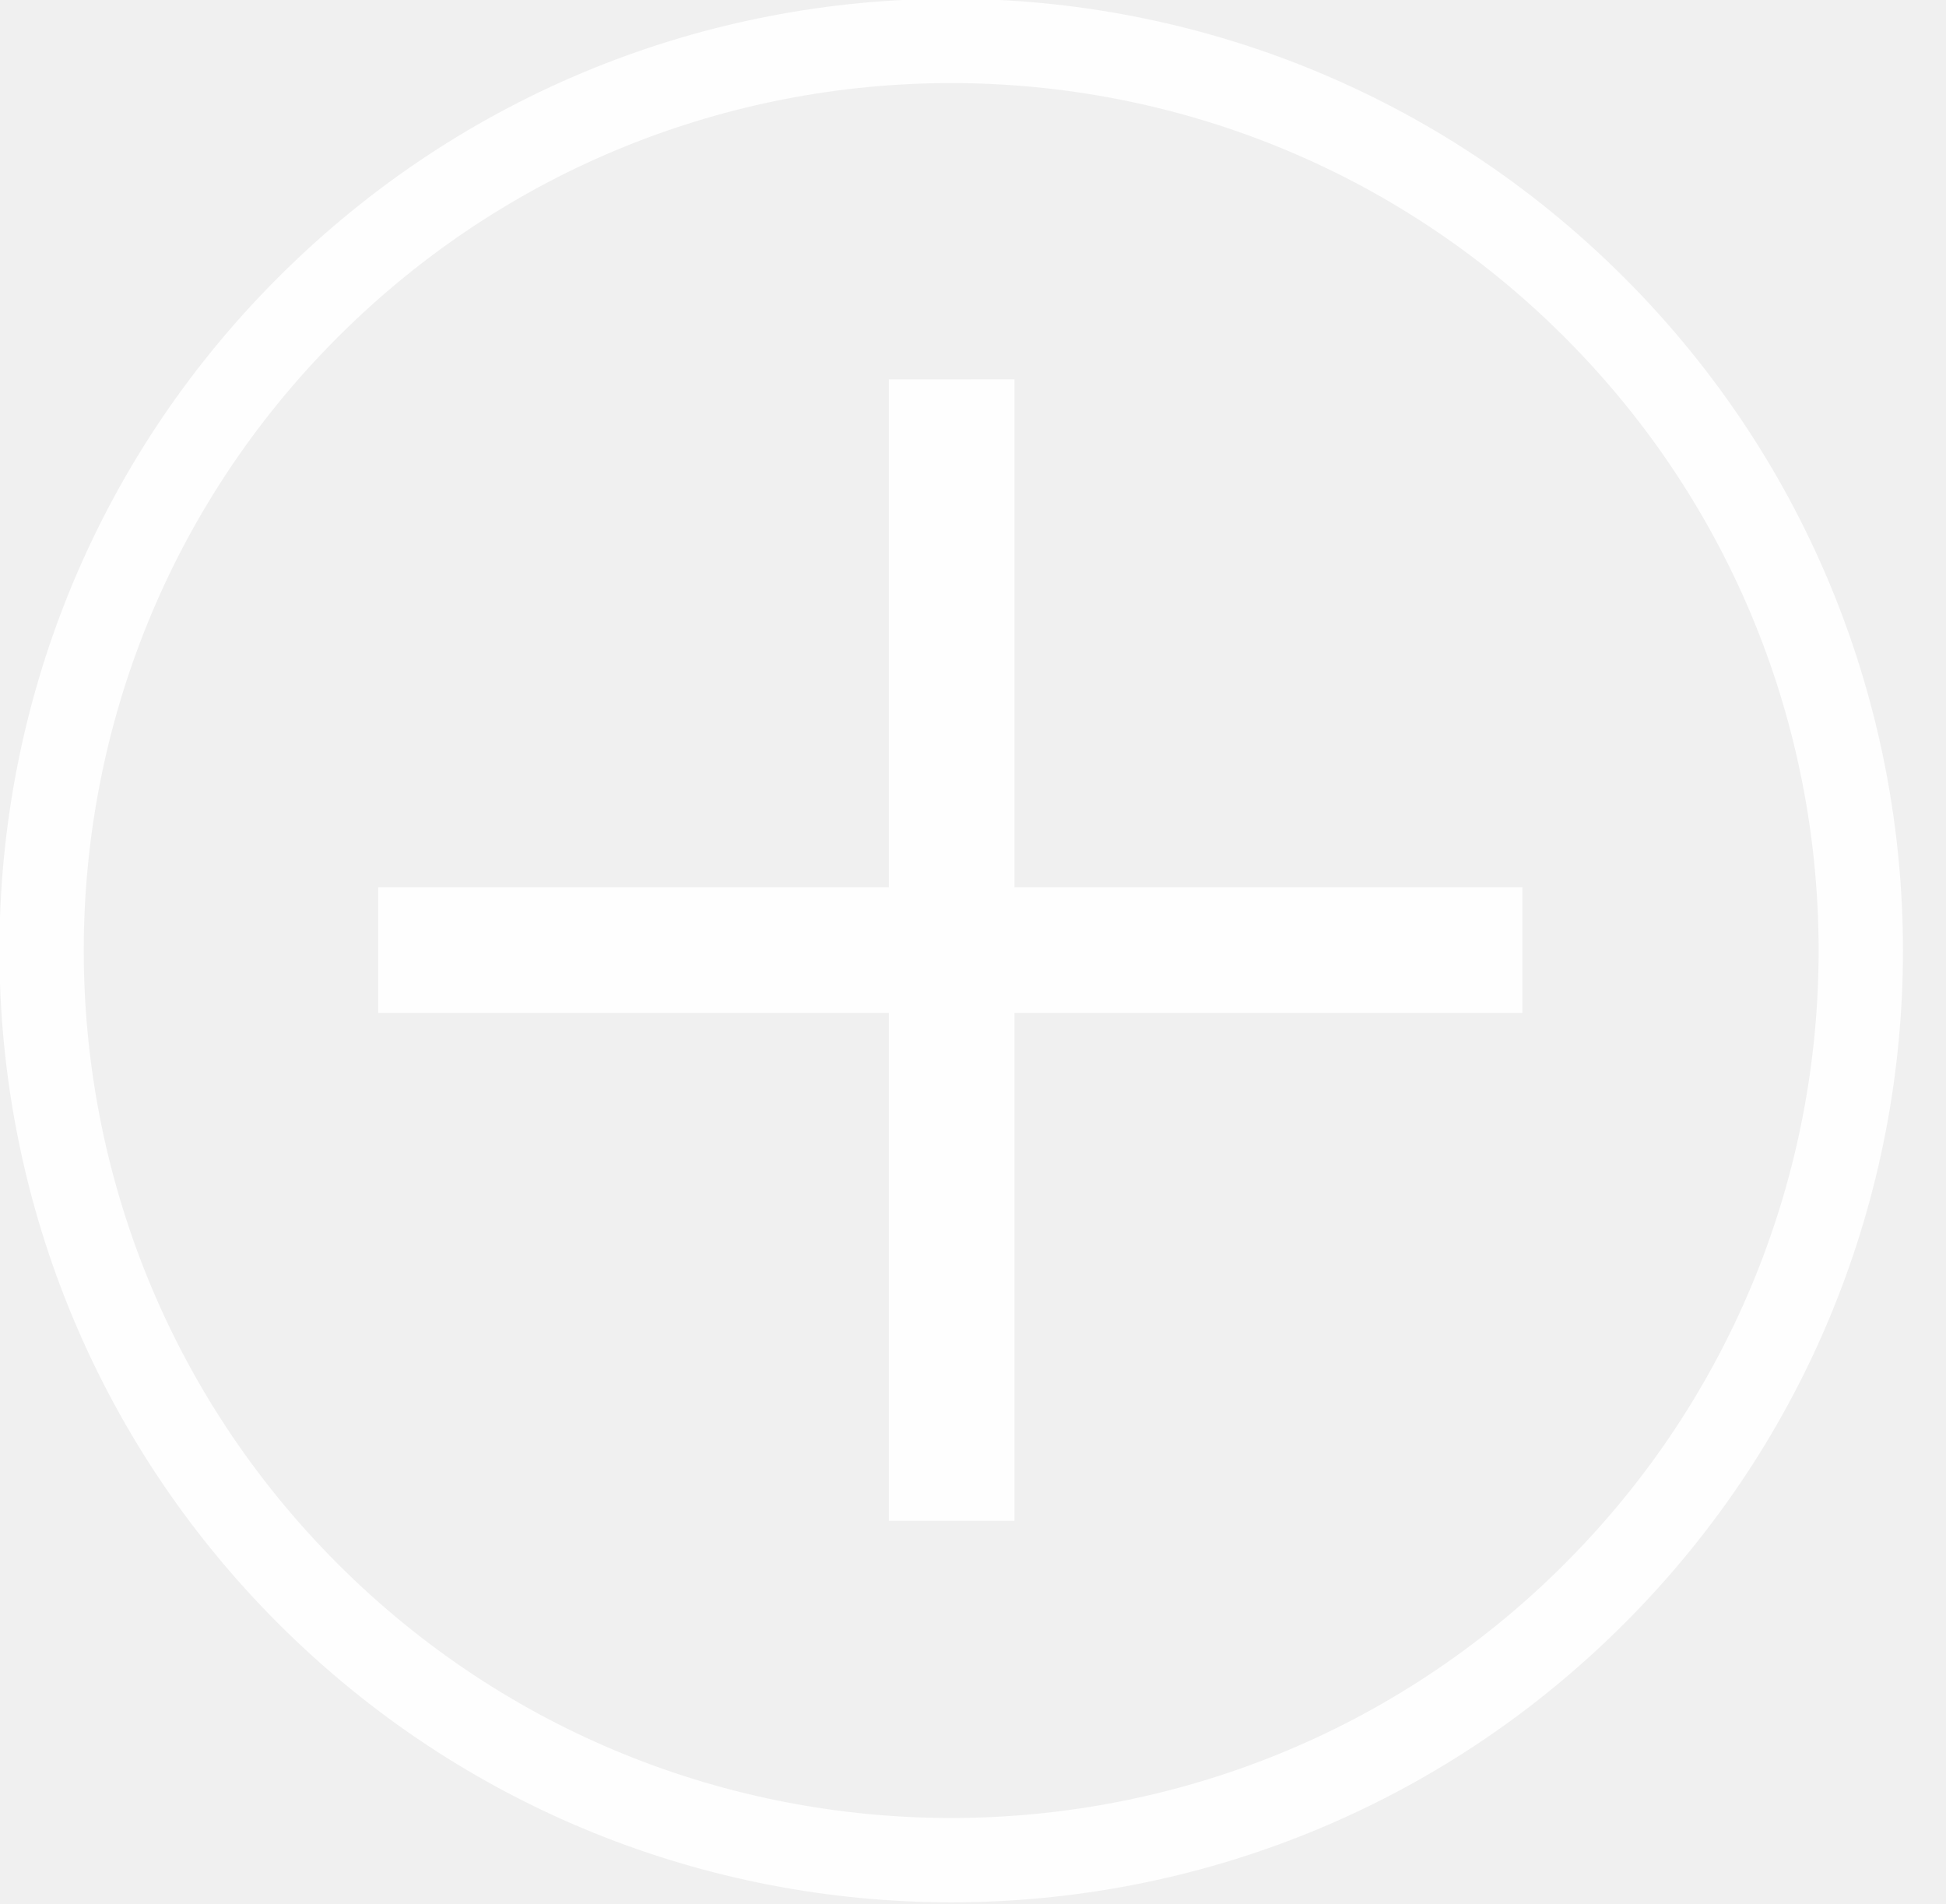
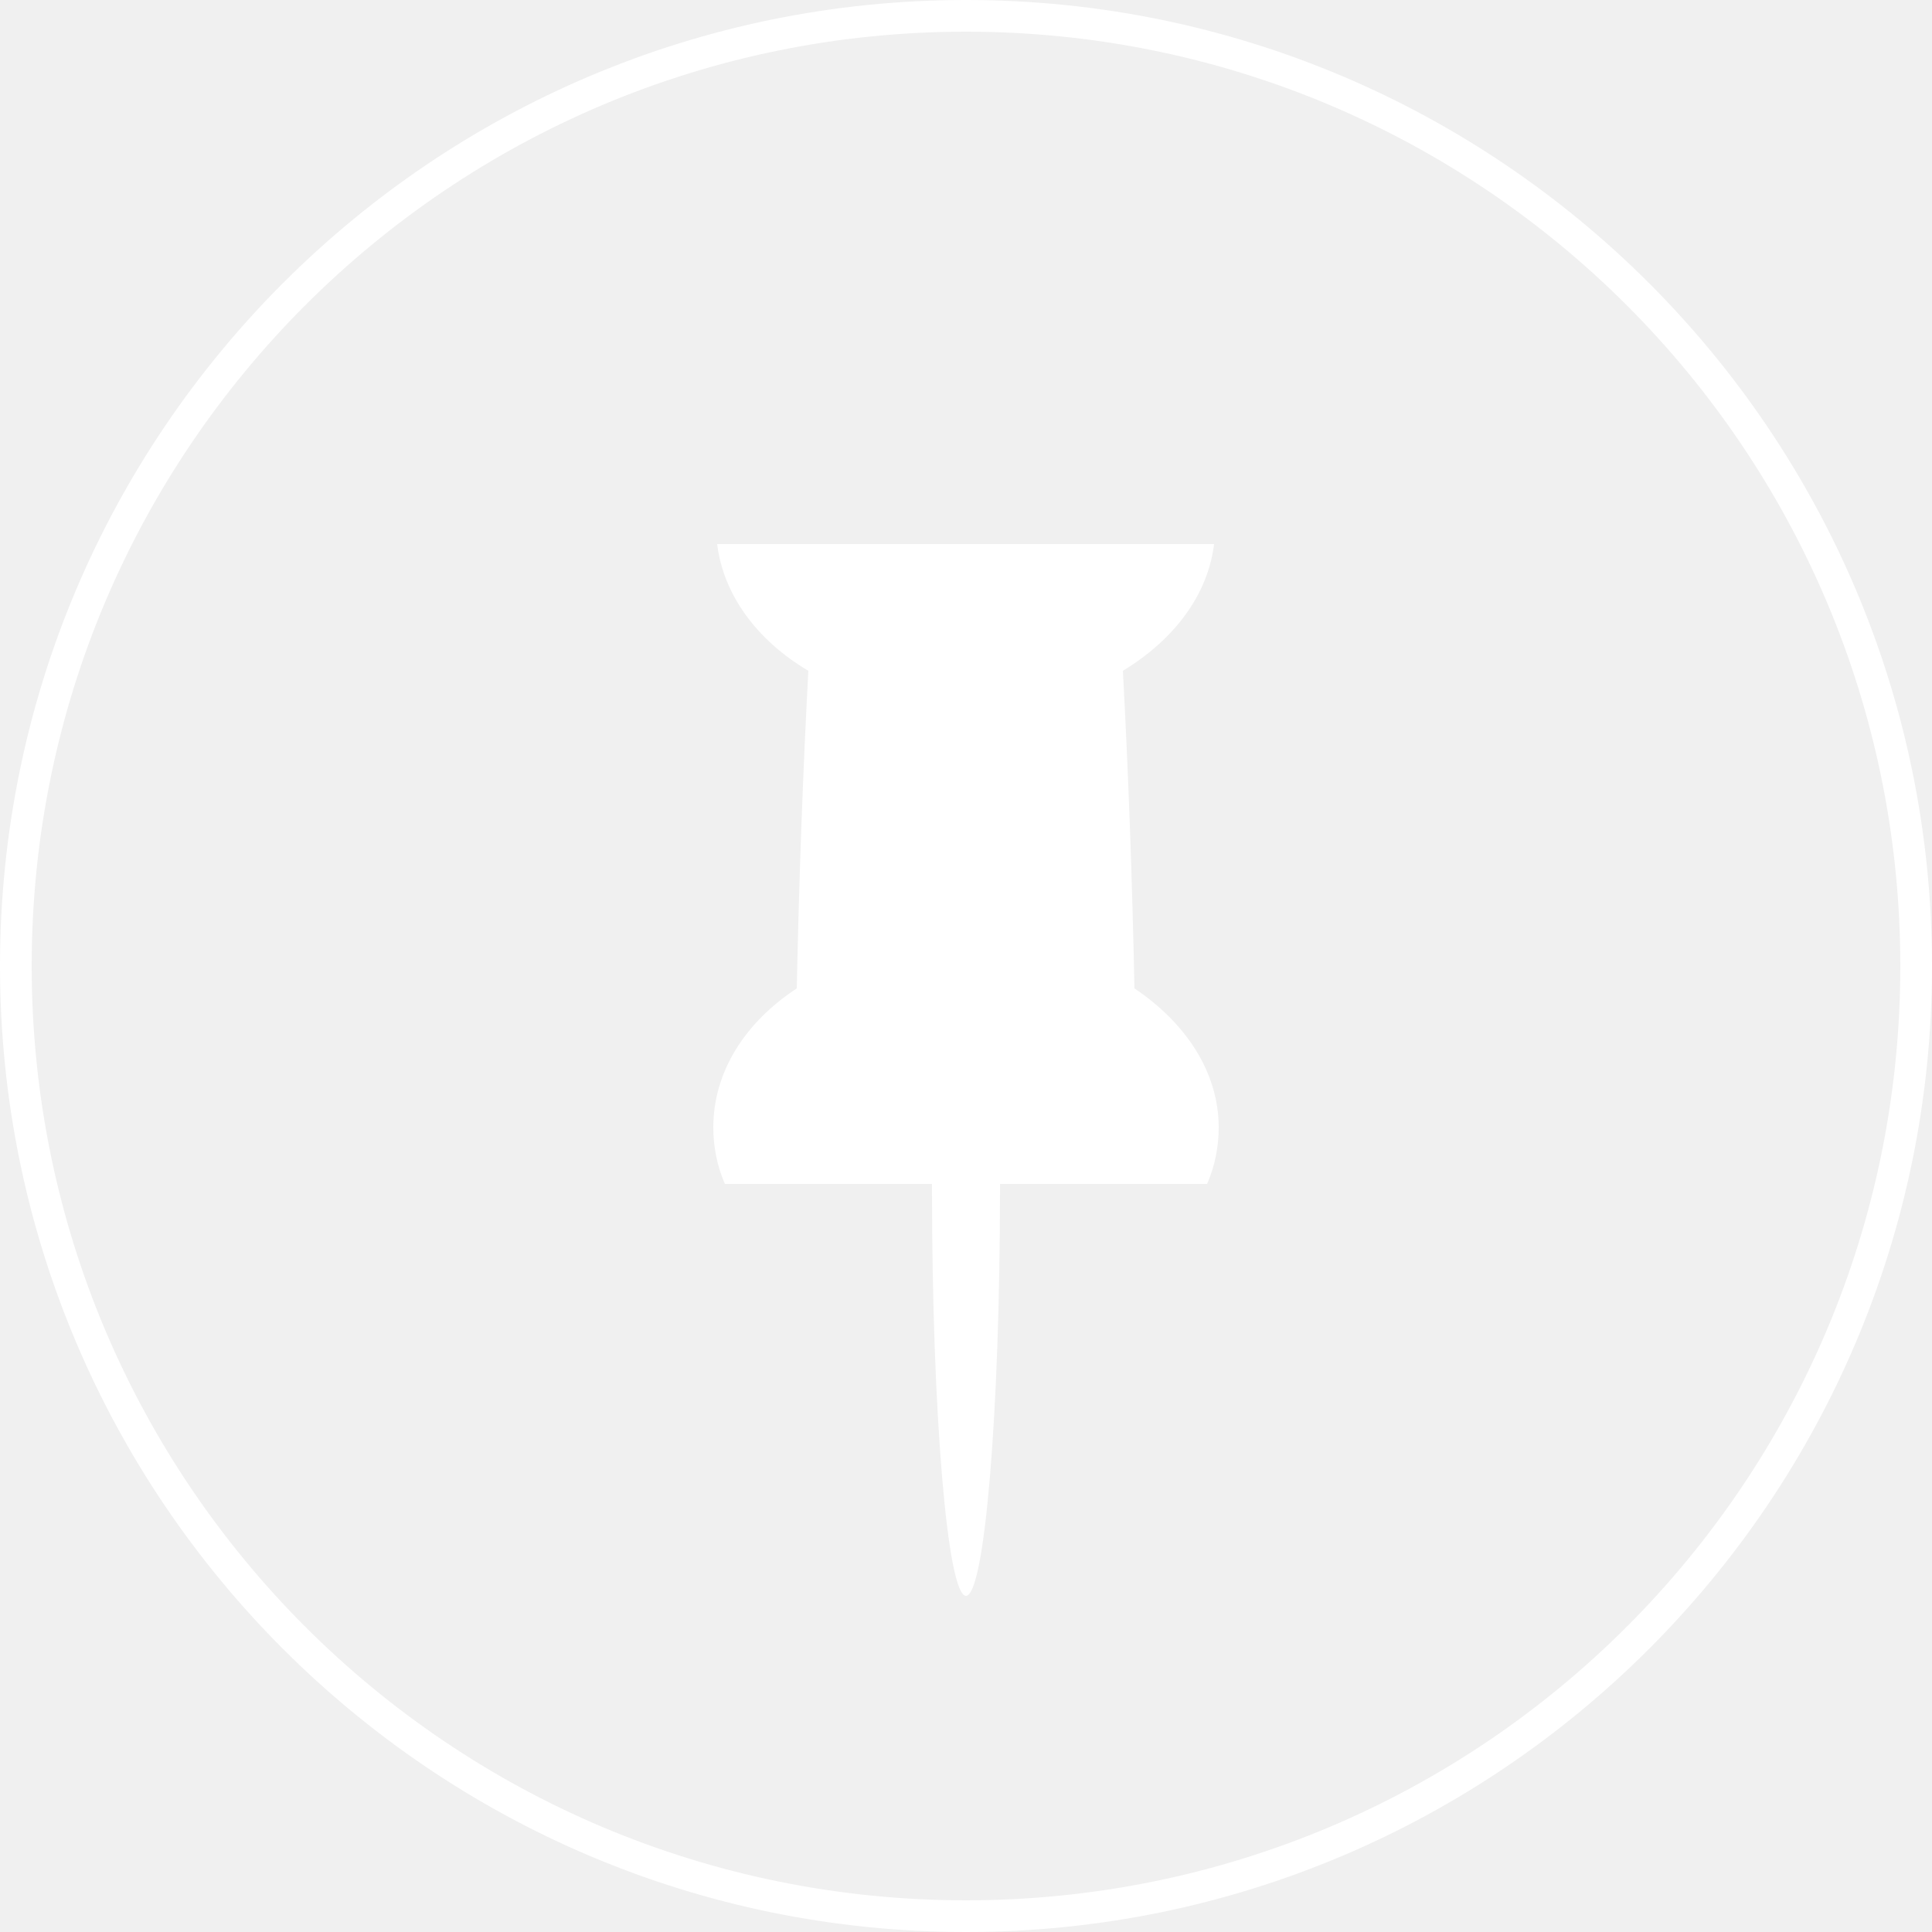
- <svg xmlns="http://www.w3.org/2000/svg" preserveAspectRatio="xMidYMid" width="46" height="45" viewBox="0 0 46 45">
-   <defs>
-     <style>
- 
-       .cls-2 {
-         fill: #ffffff;
-         opacity: 0.9;
-       }
-     </style>
-   </defs>
-   <path d="M38.394,38.379 C29.609,47.164 15.364,47.163 6.577,38.376 C-2.210,29.589 -2.211,15.344 6.574,6.559 C15.360,-2.227 29.605,-2.226 38.392,6.561 C47.179,15.348 47.180,29.593 38.394,38.379 ZM36.983,7.970 C28.976,-0.038 15.993,-0.038 7.985,7.970 C-0.022,15.977 -0.022,28.960 7.986,36.968 C15.993,44.975 28.976,44.975 36.983,36.968 C44.991,28.960 44.991,15.978 36.983,7.970 ZM35.987,23.942 C35.987,23.942 23.980,23.942 23.980,23.942 C23.980,23.942 23.980,35.949 23.980,35.949 C23.980,35.949 21.011,35.949 21.011,35.949 C21.011,35.949 21.011,23.942 21.011,23.942 C21.011,23.942 8.940,23.942 8.940,23.942 C8.940,23.942 8.940,20.973 8.940,20.973 C8.940,20.973 21.011,20.973 21.011,20.973 C21.011,20.973 21.011,8.967 21.011,8.967 C21.011,8.967 23.980,8.966 23.980,8.966 C23.980,8.966 23.980,20.973 23.980,20.973 C23.980,20.973 35.987,20.973 35.987,20.973 C35.987,20.973 35.987,23.942 35.987,23.942 Z" id="path-1" class="cls-2" fill-rule="evenodd" />
+ <svg xmlns="http://www.w3.org/2000/svg" version="1.1" id="Layer_1" x="0px" y="0px" viewBox="0 0 250 250" enable-background="new 0 0 250 250" xml:space="preserve">
+   <g>
+     <g>
+       <path fill-rule="evenodd" clip-rule="evenodd" fill="#FFFFFF" d="M146.8,127.9c-0.3-14.4-0.8-28.2-1.5-41.1    c6.6-4,11-9.8,11.8-16.4H92.8c0.8,6.6,5.2,12.5,11.8,16.4c-0.7,13-1.2,26.8-1.5,41.1c-6.7,4.4-10.8,10.8-10.8,18    c0,2.5,0.5,5,1.5,7.3h26.8c0,0.2,0,0.4,0,0.6c0,29.1,2,52.7,4.4,52.7c2.4,0,4.4-23.6,4.4-52.7c0-0.2,0-0.4,0-0.6h26.8    c1-2.3,1.5-4.8,1.5-7.3C157.7,138.8,153.5,132.4,146.8,127.9z M125,0C56,0,0,56,0,125c0,69,56,125,125,125s125-56,125-125    C250,56,194,0,125,0z M125,245.9C58.2,245.9,4.1,191.8,4.1,125C4.1,58.2,58.2,4.1,125,4.1c66.8,0,120.9,54.1,120.9,120.9    C245.9,191.8,191.8,245.9,125,245.9z" />
+     </g>
+   </g>
</svg>
